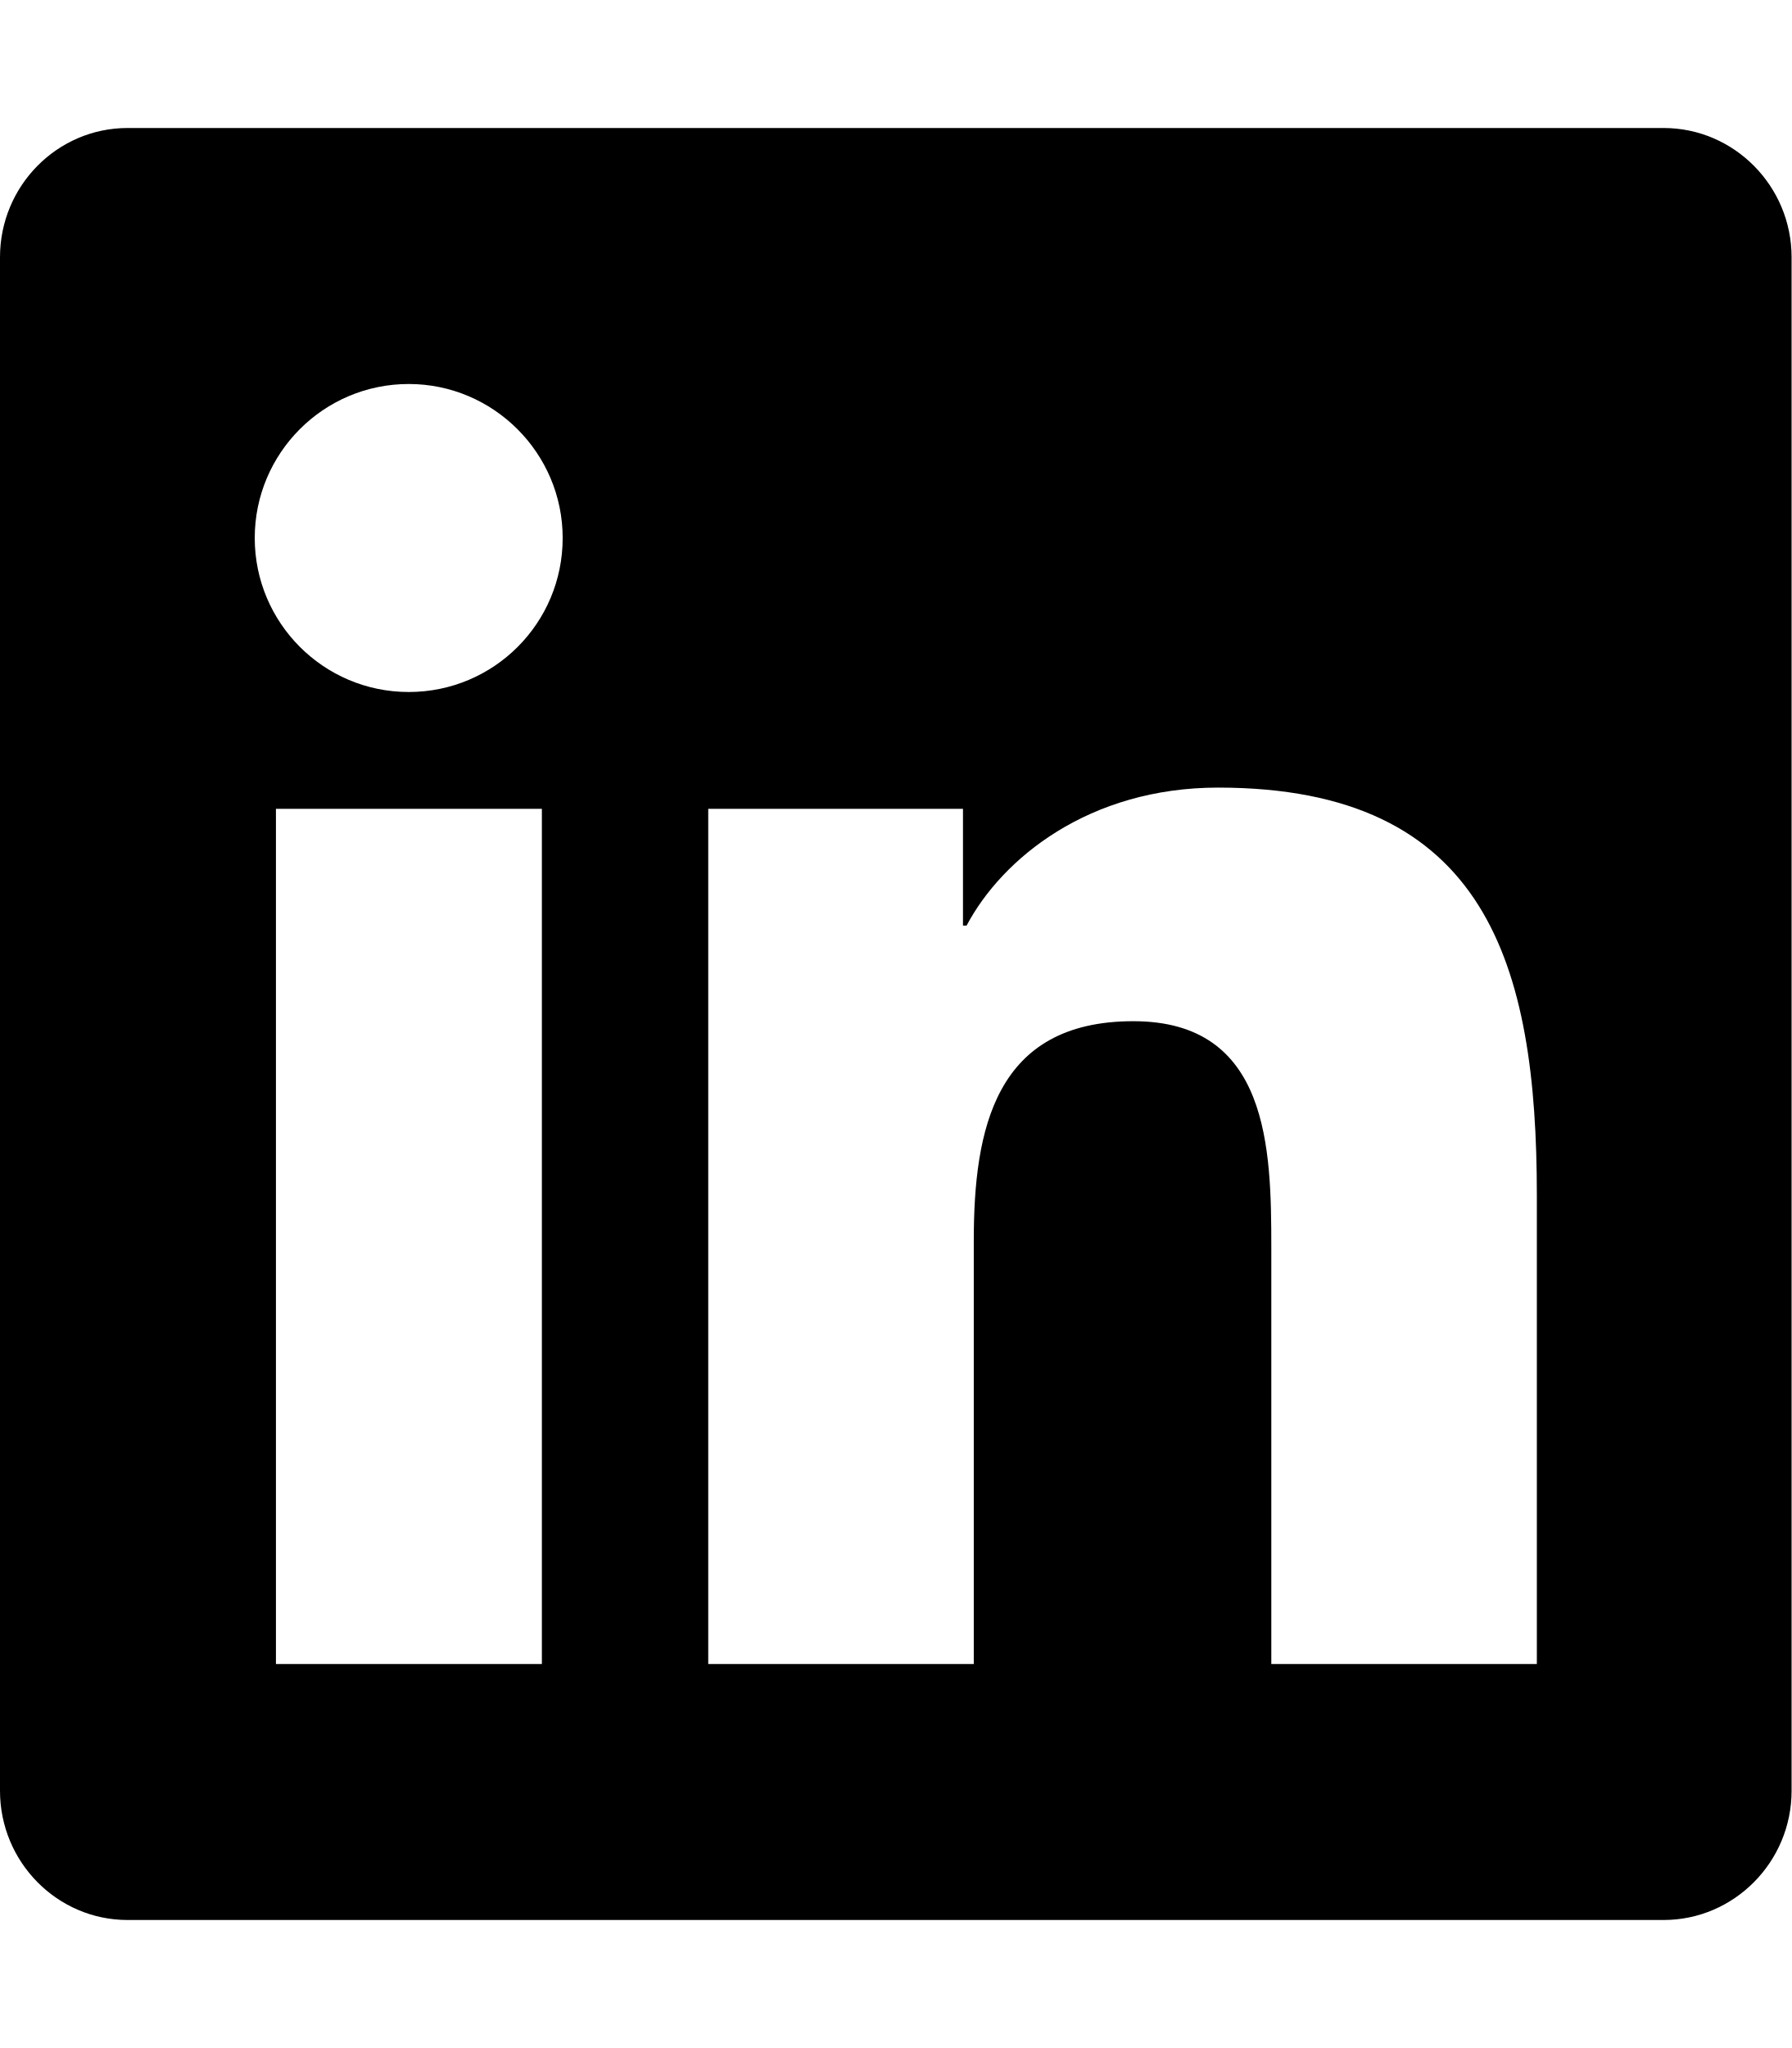
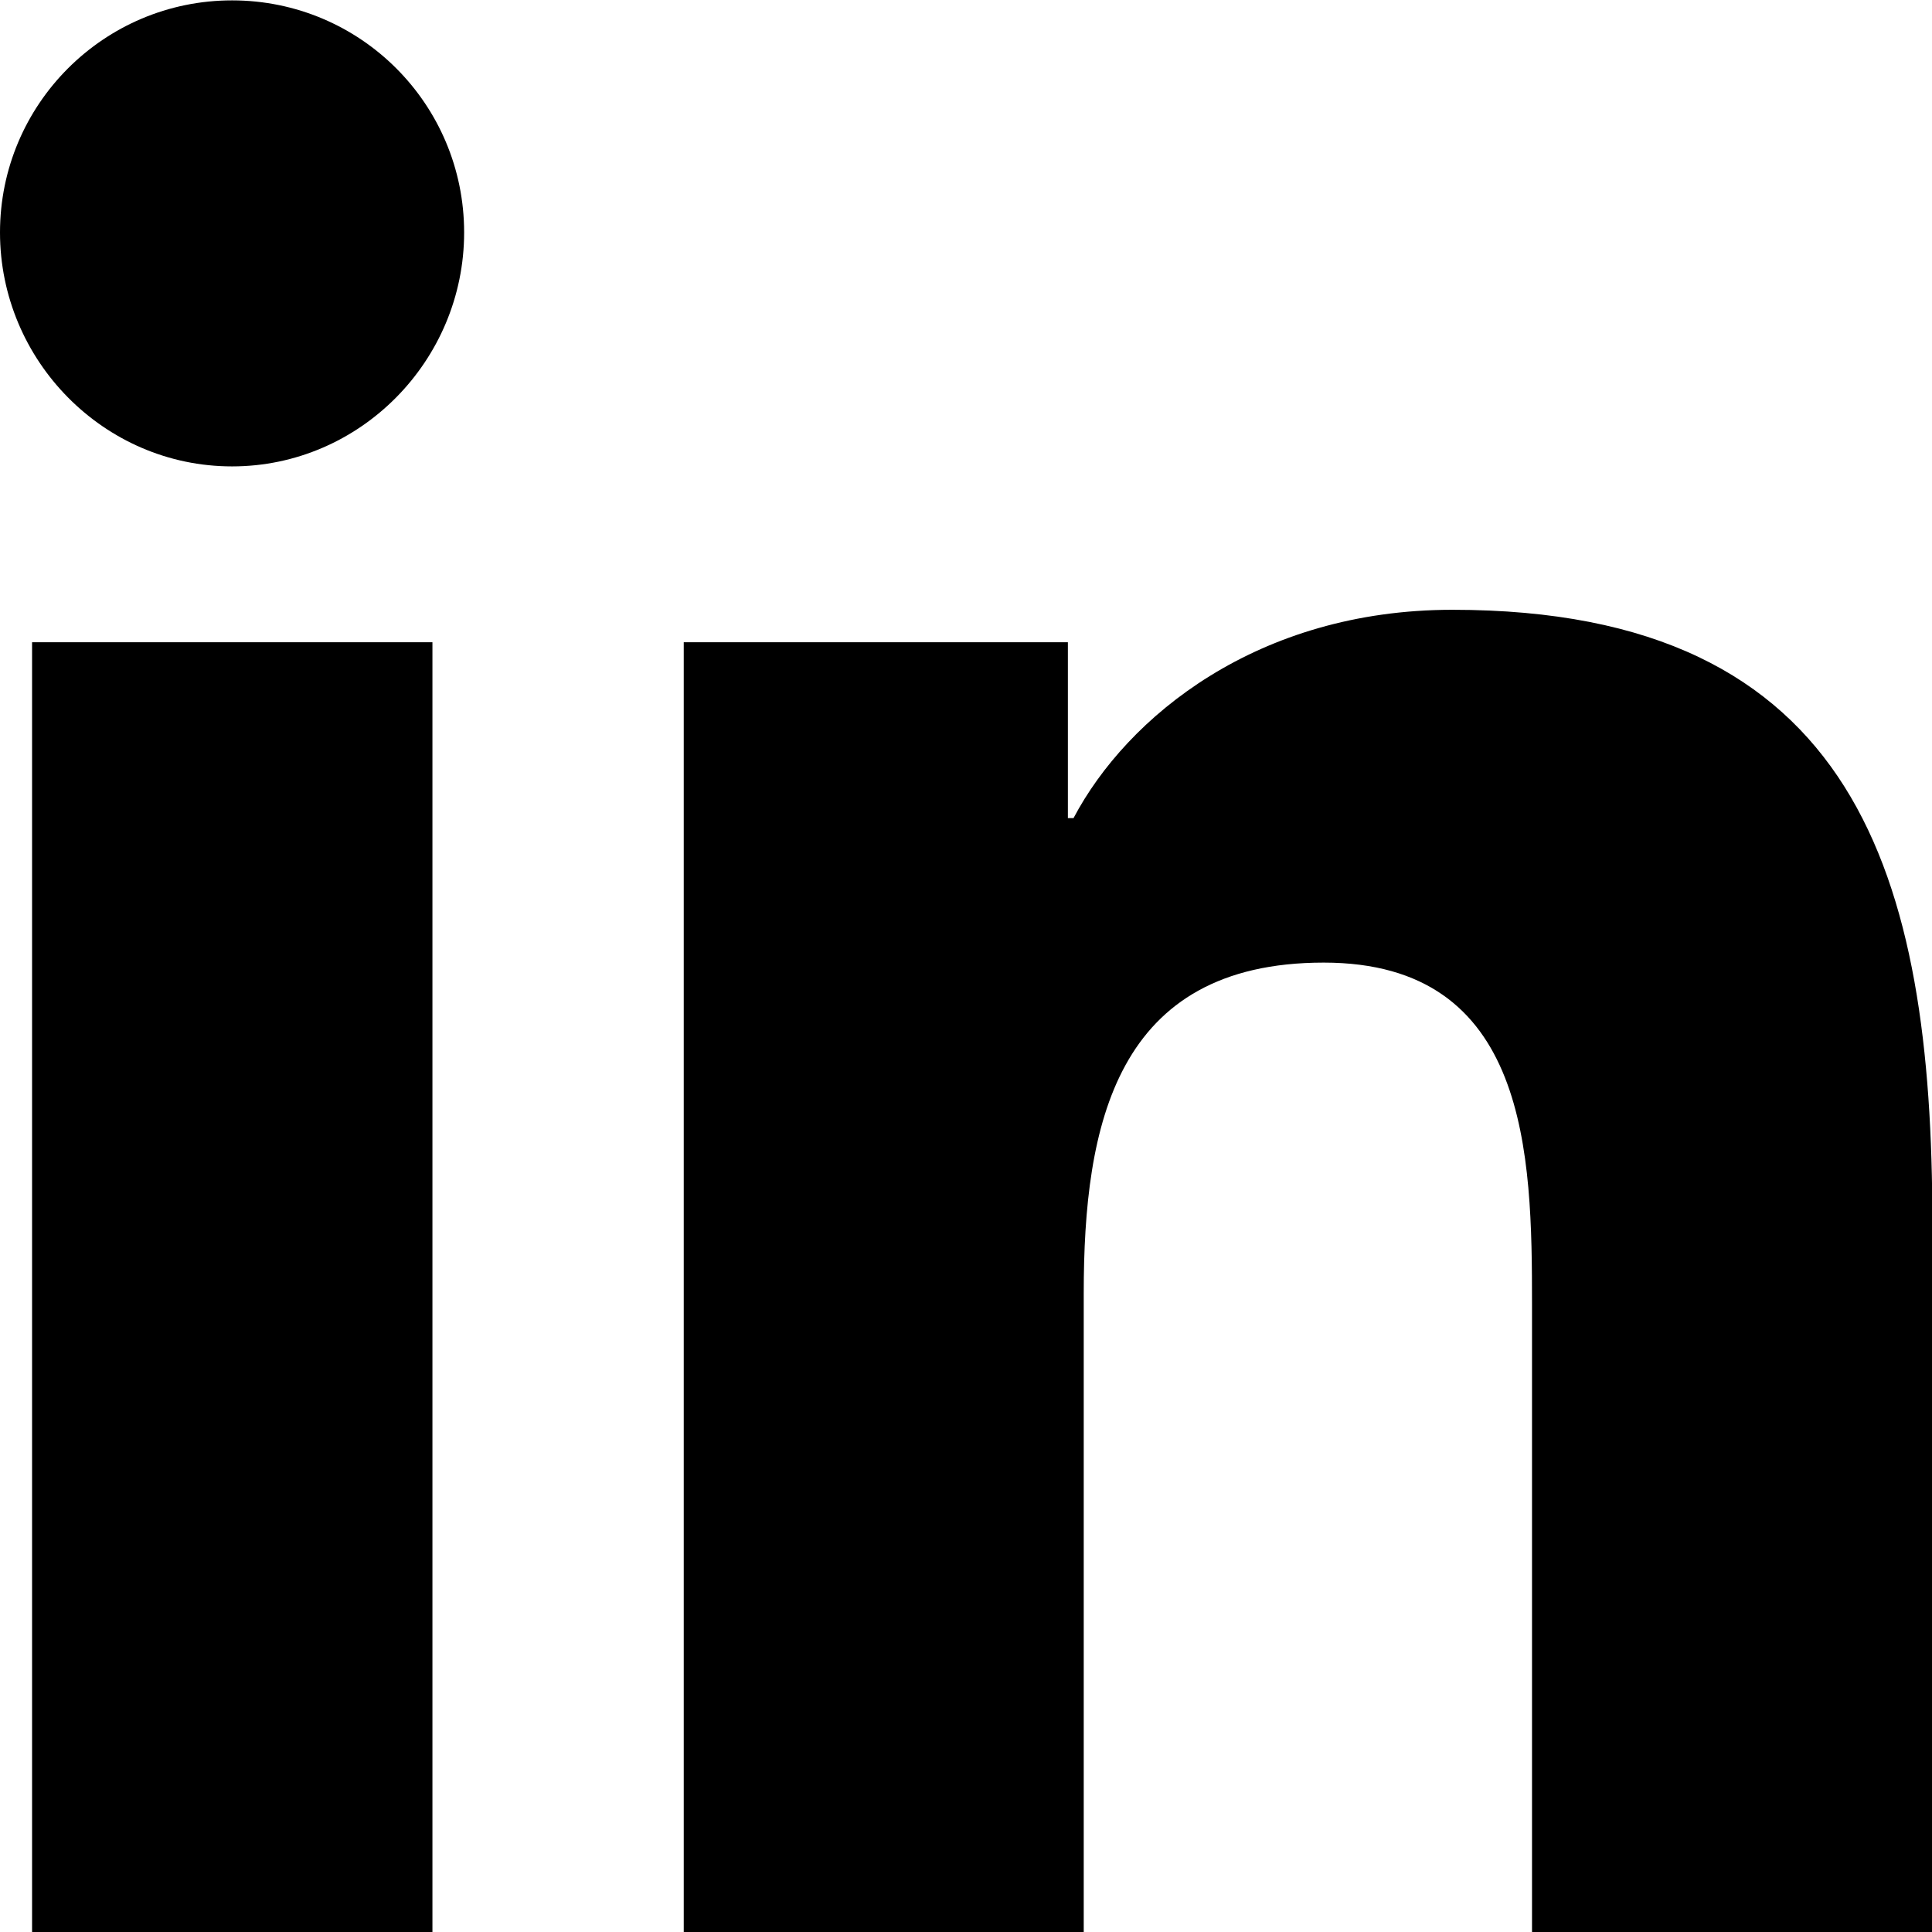
- <svg xmlns="http://www.w3.org/2000/svg" viewBox="0 0 448 512">
-   <path d="M416 32H31.9C14.3 32 0 46.5 0 64.3v383.4C0 465.5 14.3 480 31.9 480H416c17.6 0 32-14.5 32-32.3V64.3c0-17.8-14.4-32.3-32-32.3zM135.4 416H69V202.2h66.5V416zm-33.2-243c-21.3 0-38.5-17.3-38.5-38.5S80.9 96 102.2 96c21.2 0 38.5 17.3 38.5 38.5 0 21.3-17.2 38.5-38.5 38.5zm282.1 243h-66.4V312c0-24.8-.5-56.7-34.5-56.7-34.6 0-39.9 27-39.9 54.9V416h-66.4V202.2h63.7v29.2h.9c8.9-16.8 30.6-34.5 62.9-34.5 67.2 0 79.7 44.3 79.7 101.9V416z" />
+ <svg xmlns="http://www.w3.org/2000/svg" version="1.1" id="Calque_1" x="0px" y="0px" viewBox="0 0 512 512" enable-background="new 0 0 512 512" xml:space="preserve">
+   <path d="M114.6,512H8.5V170.2h106.1V512z M61.5,123.6C27.5,123.6,0,95.5,0,61.6S27.5,0.1,61.5,0.1s61.5,27.5,61.5,61.5  S95.4,123.6,61.5,123.6z M511.9,512H406V345.6c0-39.6-0.8-90.5-55.2-90.5c-55.2,0-63.6,43.1-63.6,87.6V512h-106V170.2h101.8v46.6  h1.5c14.2-26.9,48.8-55.2,100.4-55.2c107.4,0,127.2,70.7,127.2,162.6V512H511.9L511.9,512z" />
</svg>
